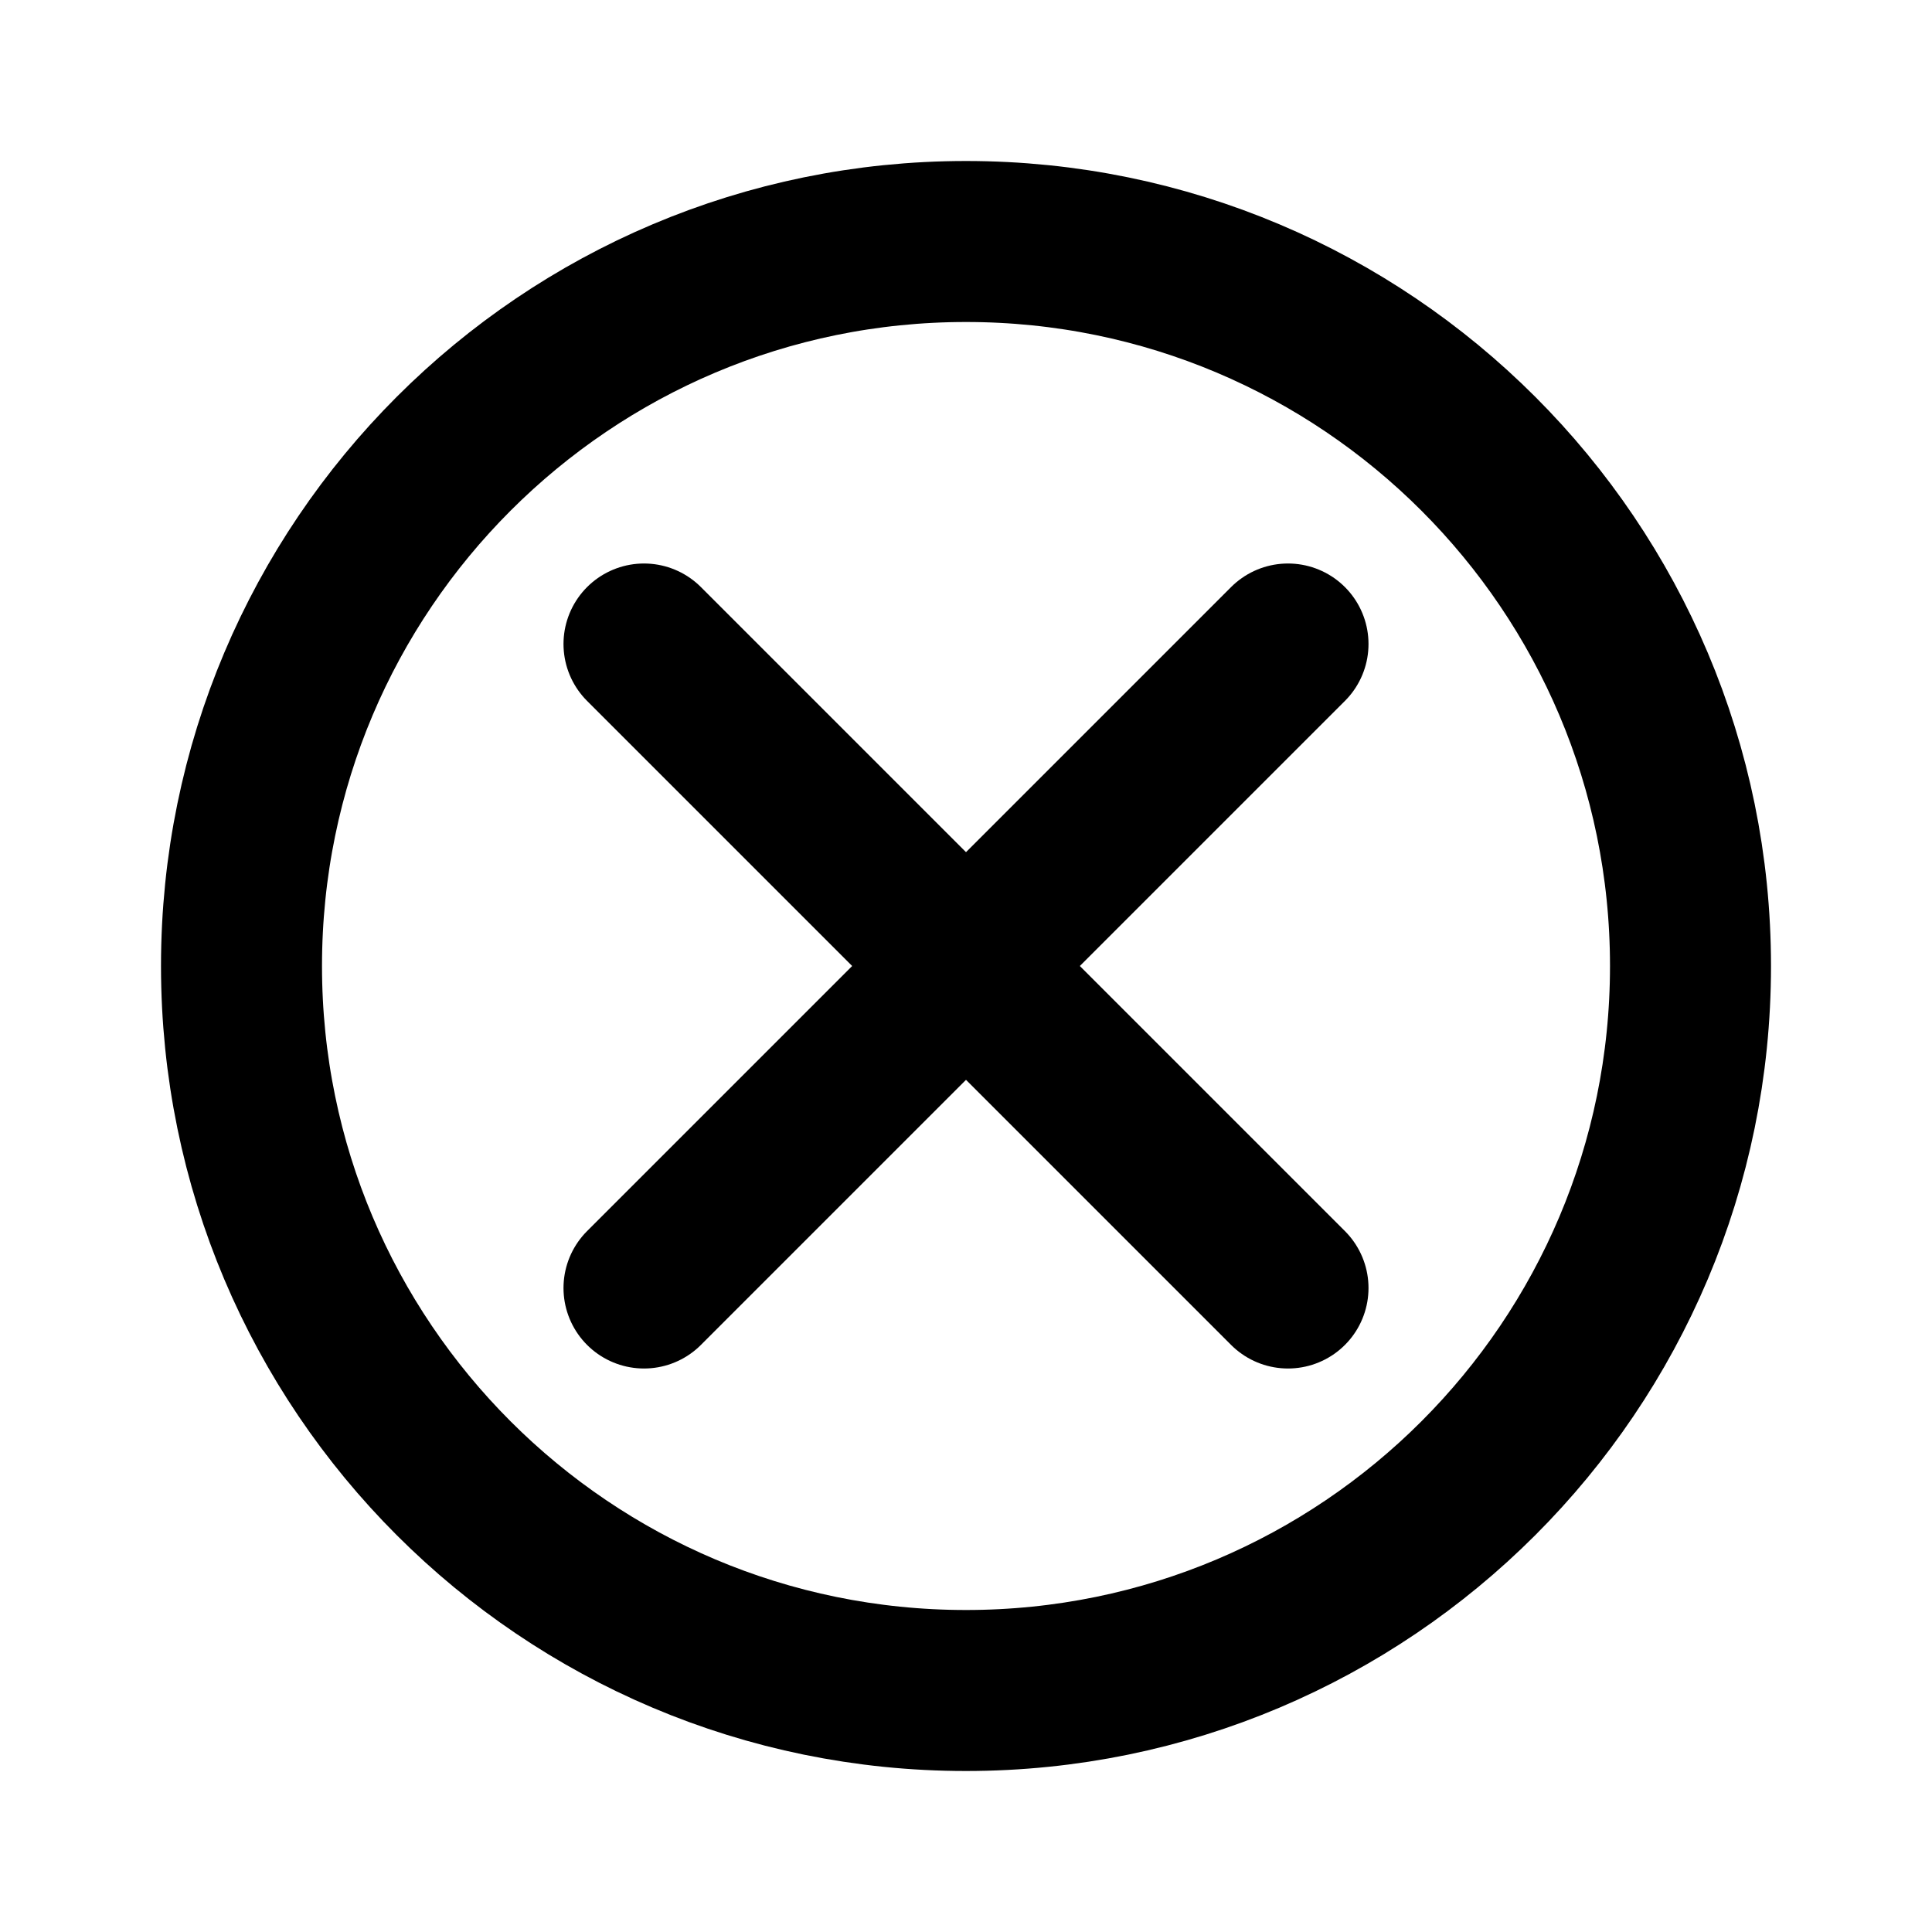
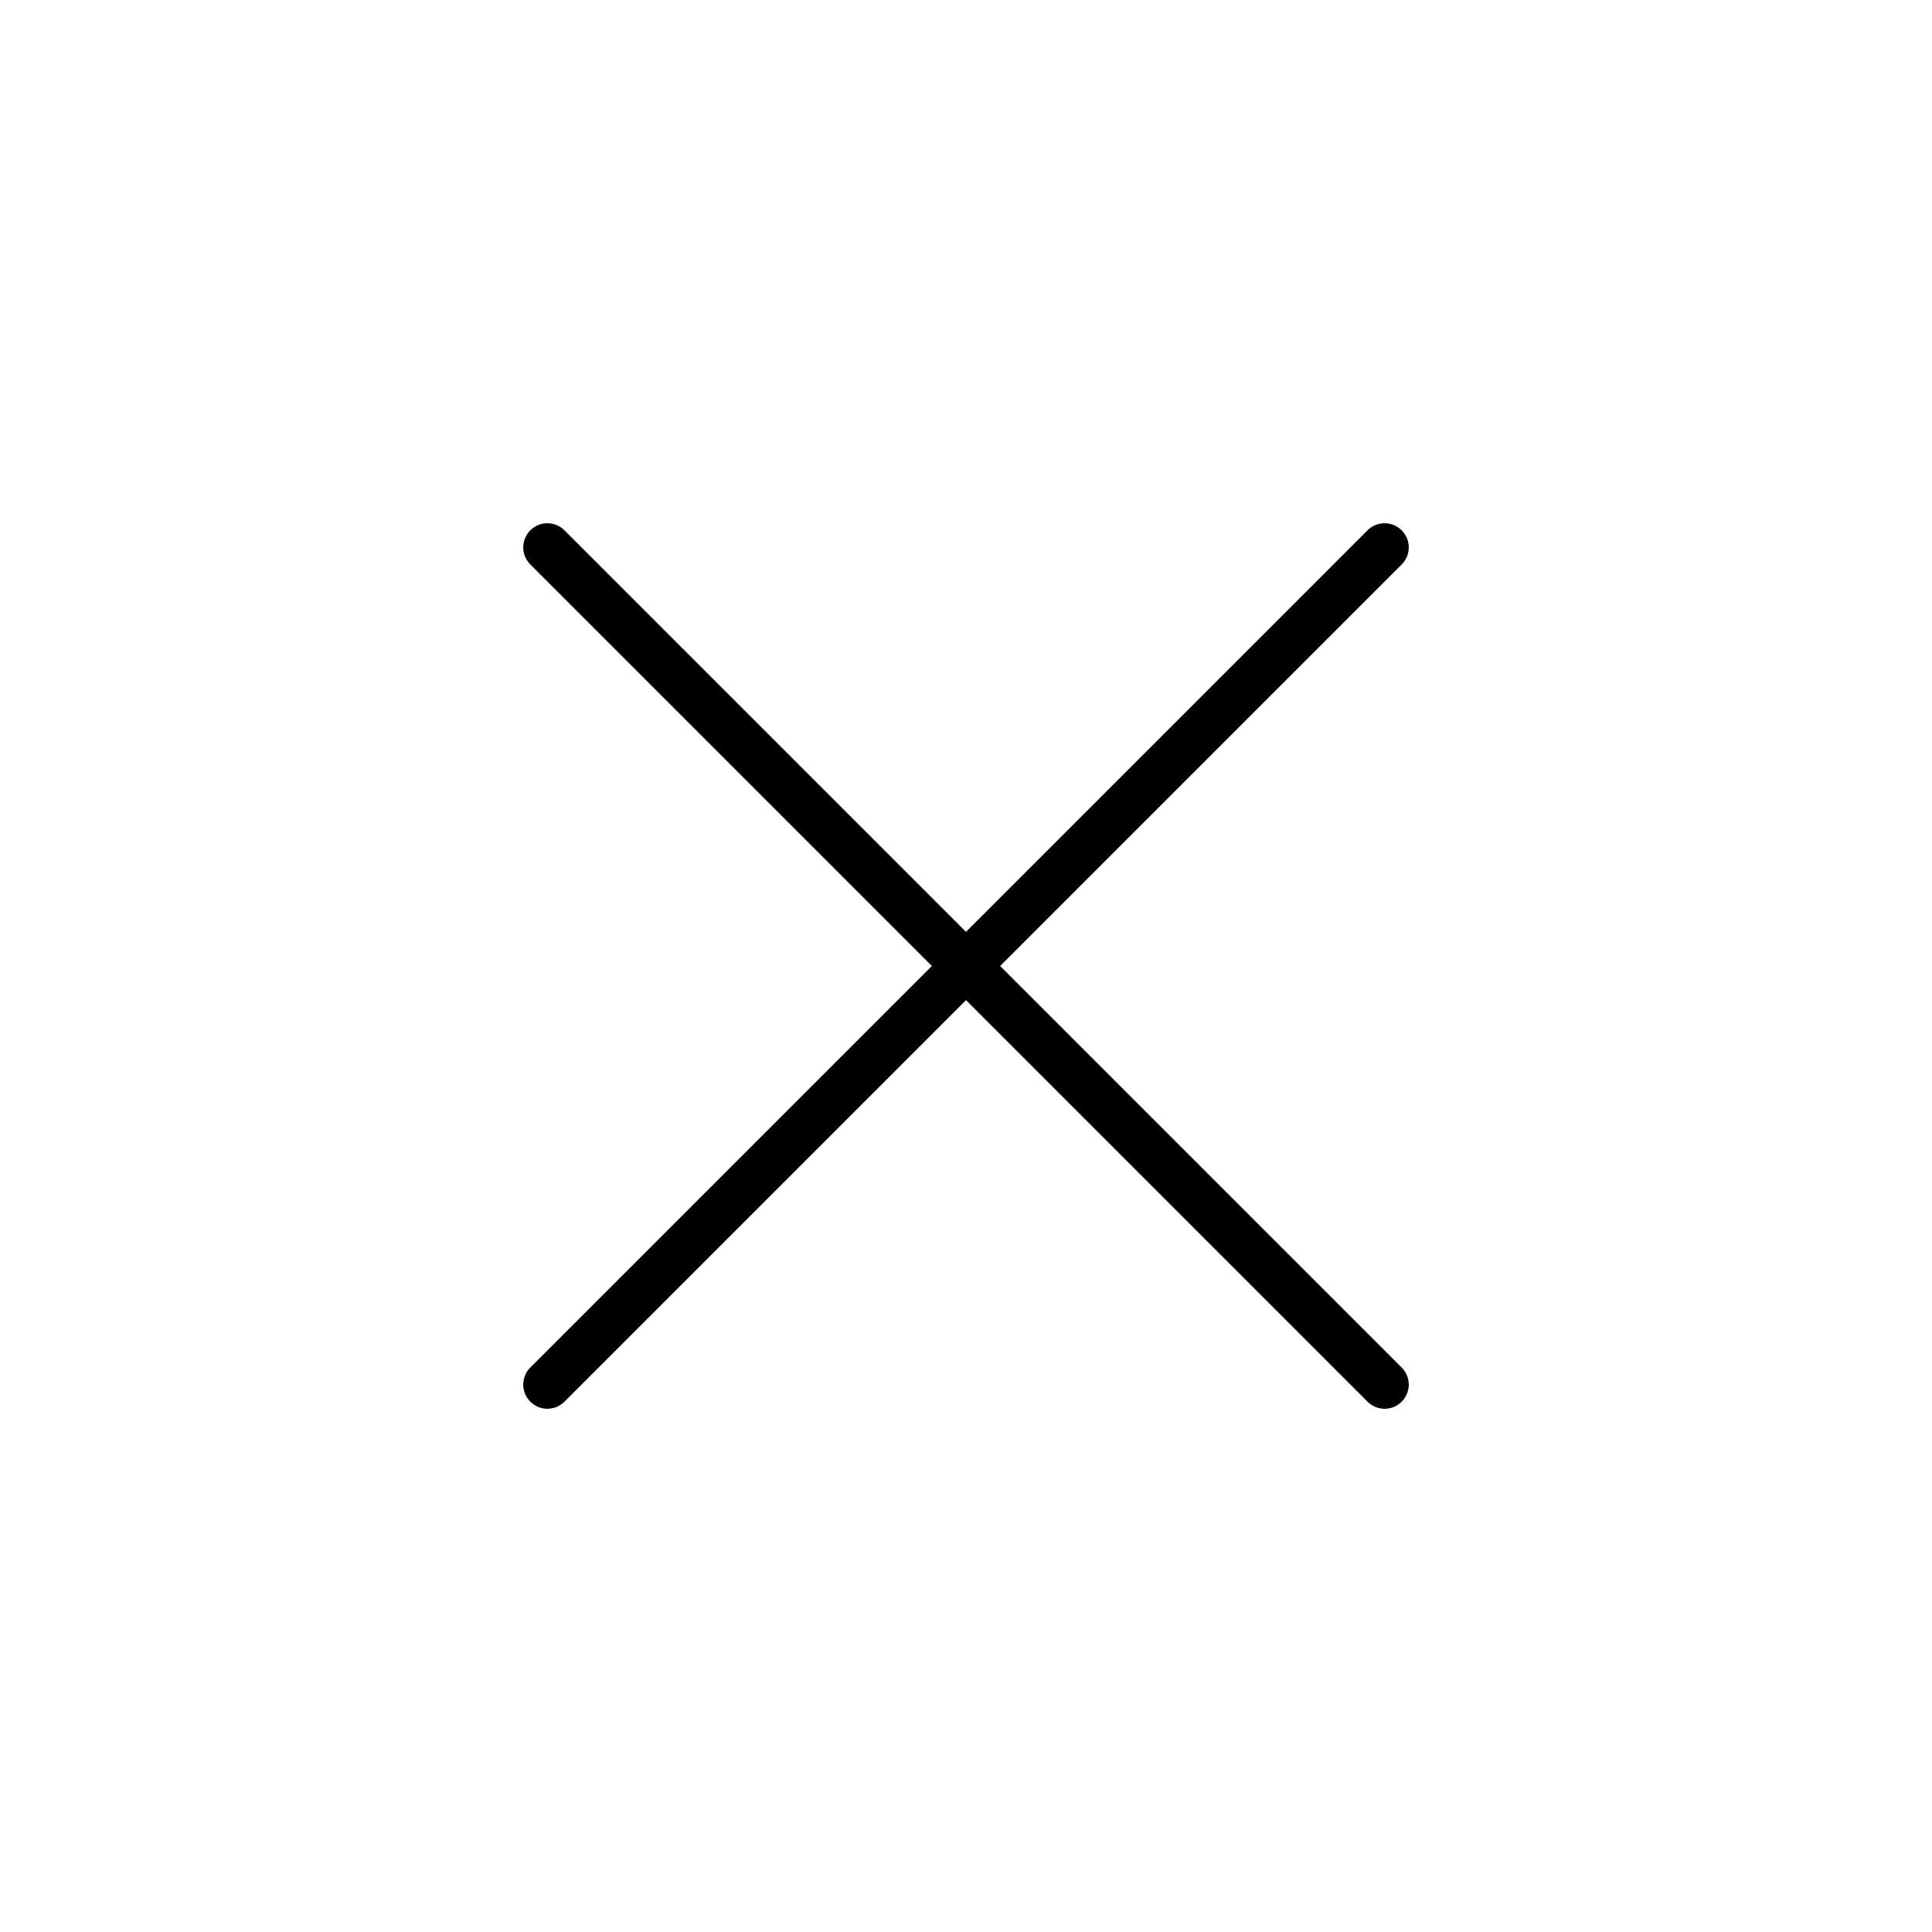
- <svg xmlns="http://www.w3.org/2000/svg" viewBox="0 0 24 24" fill="none" stroke="currentColor" stroke-width="2" stroke-linecap="round" stroke-linejoin="round">
-   <circle cx="12" cy="12" r="9" />
-   <line x1="8" y1="8" x2="16" y2="16" />
-   <line x1="16" y1="8" x2="8" y2="16" />
+ <svg xmlns="http://www.w3.org/2000/svg" viewBox="0 0 120 120" fill="none" stroke="#000" stroke-width="3" stroke-linecap="round" stroke-linejoin="round">
+   <path d="M34 34l52 52" />
+   <path d="M86 34L34 86" />
</svg>
